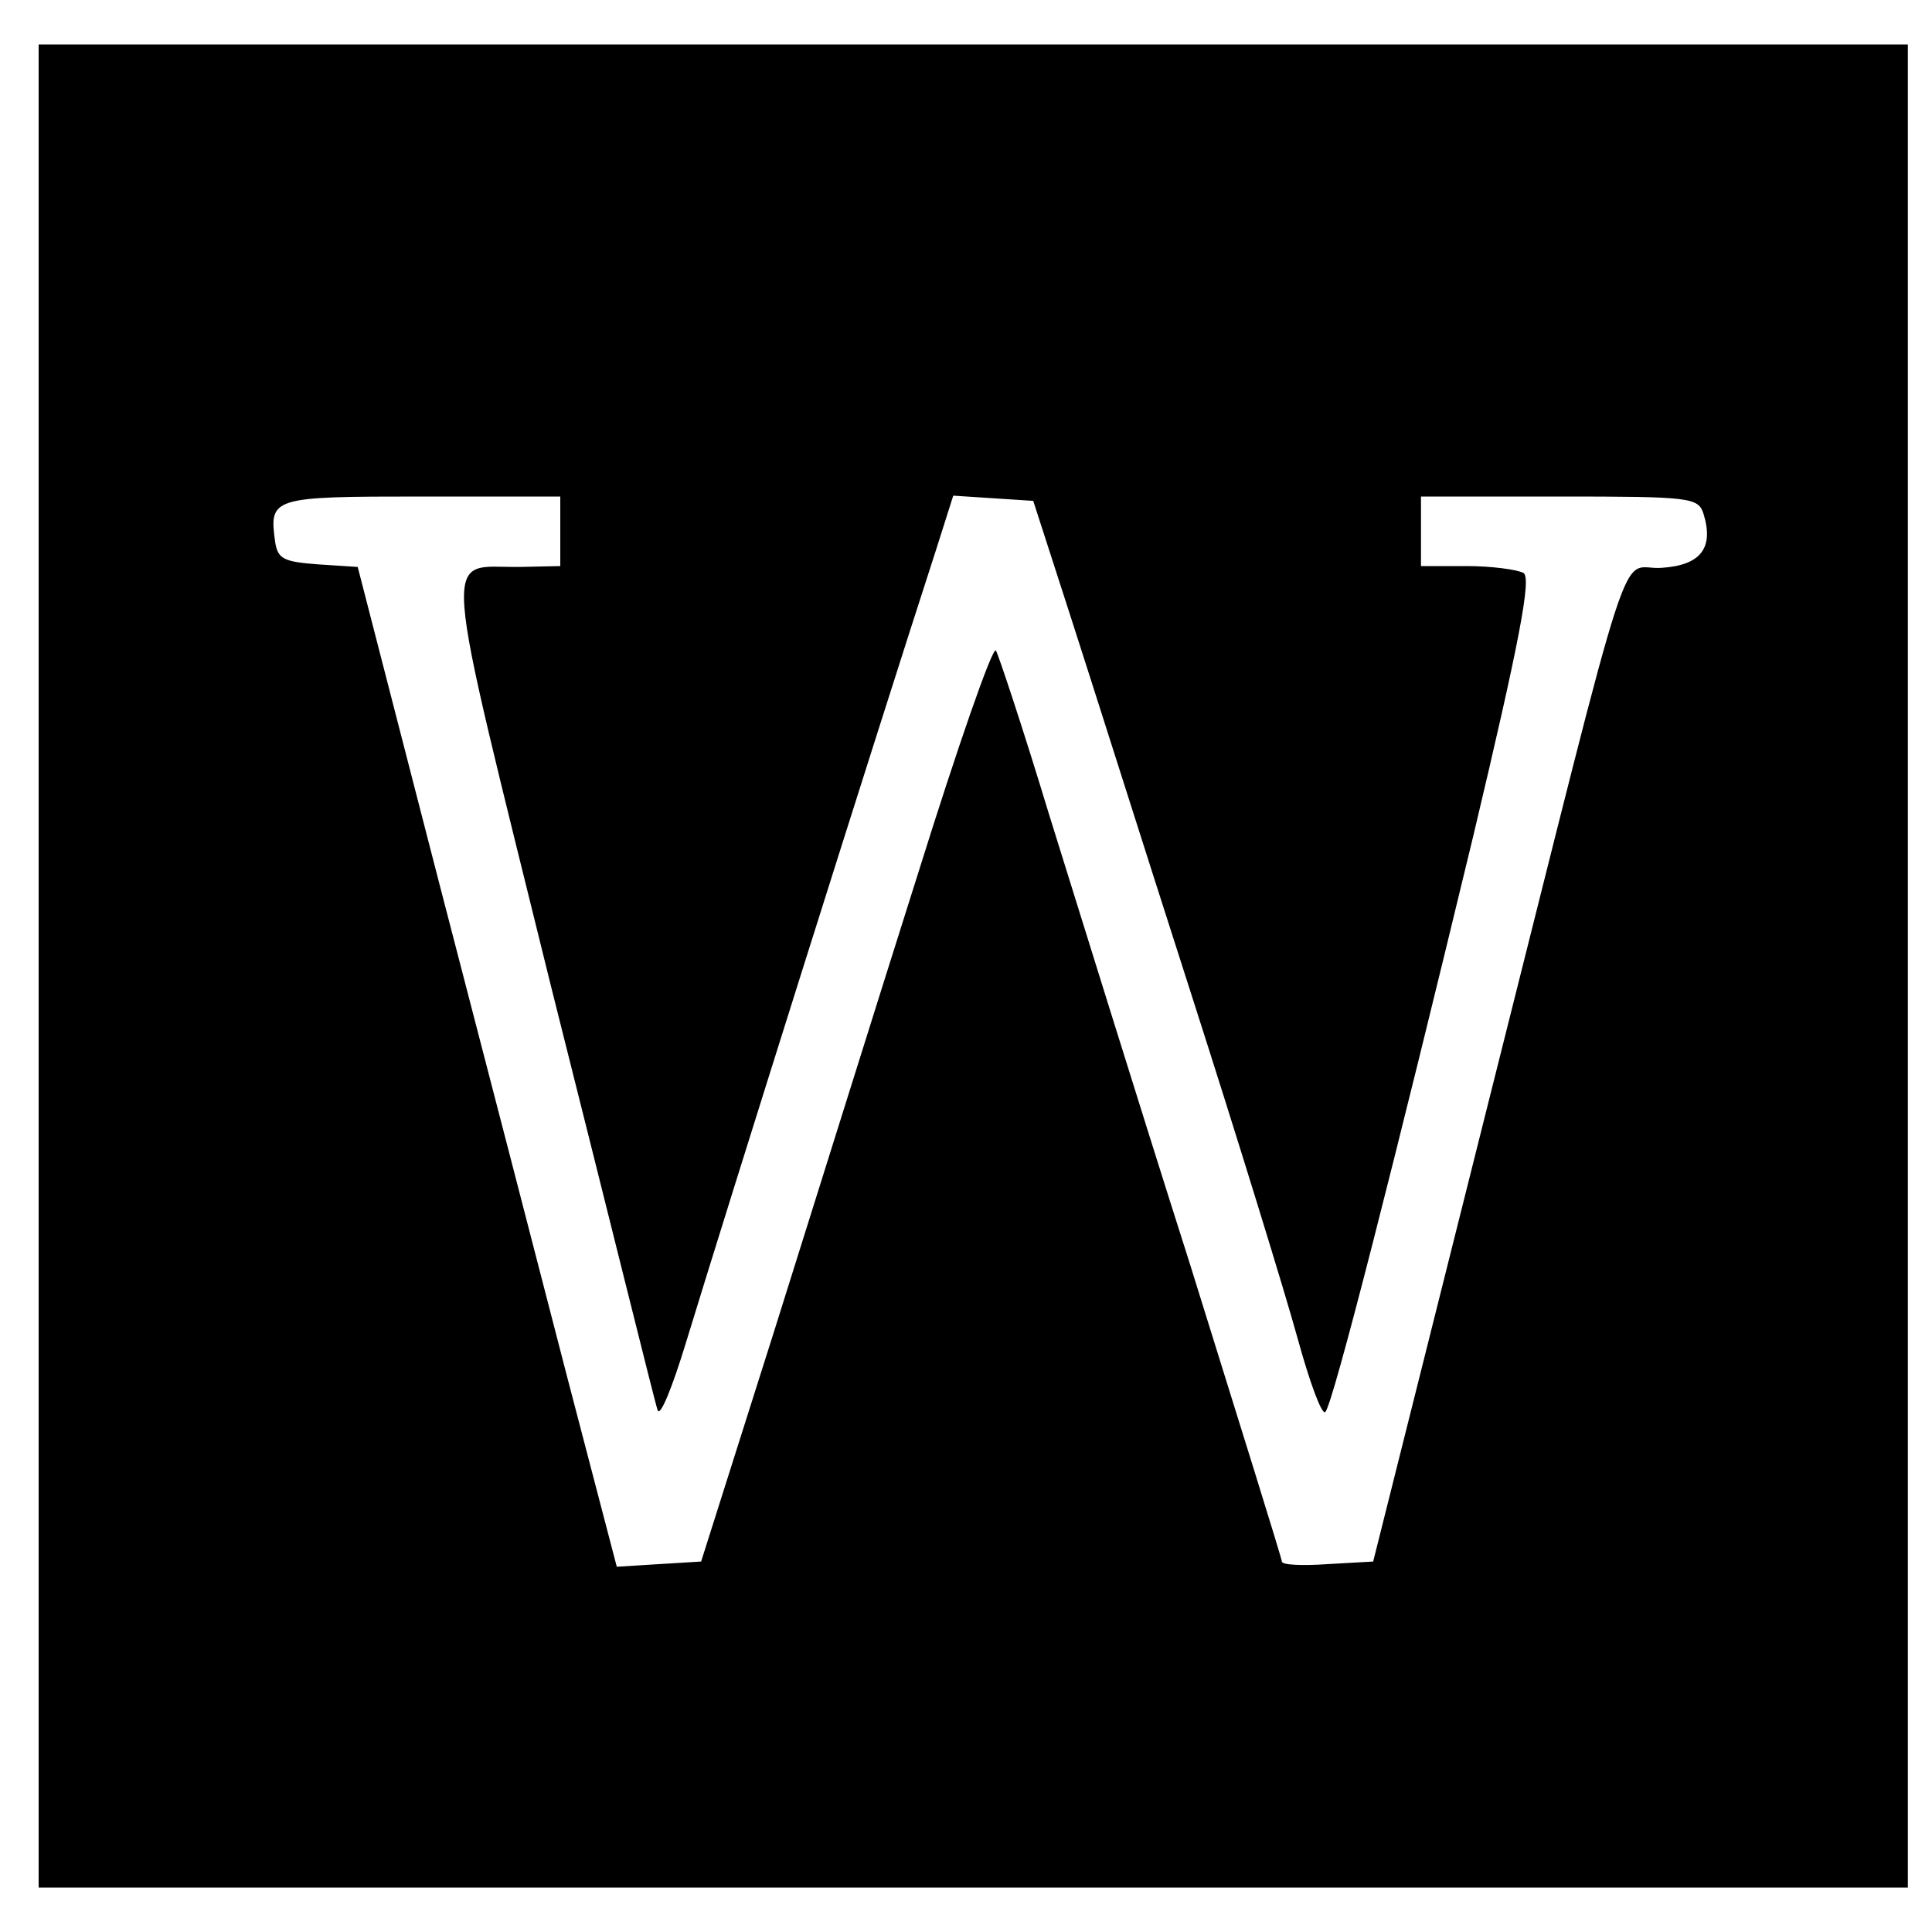
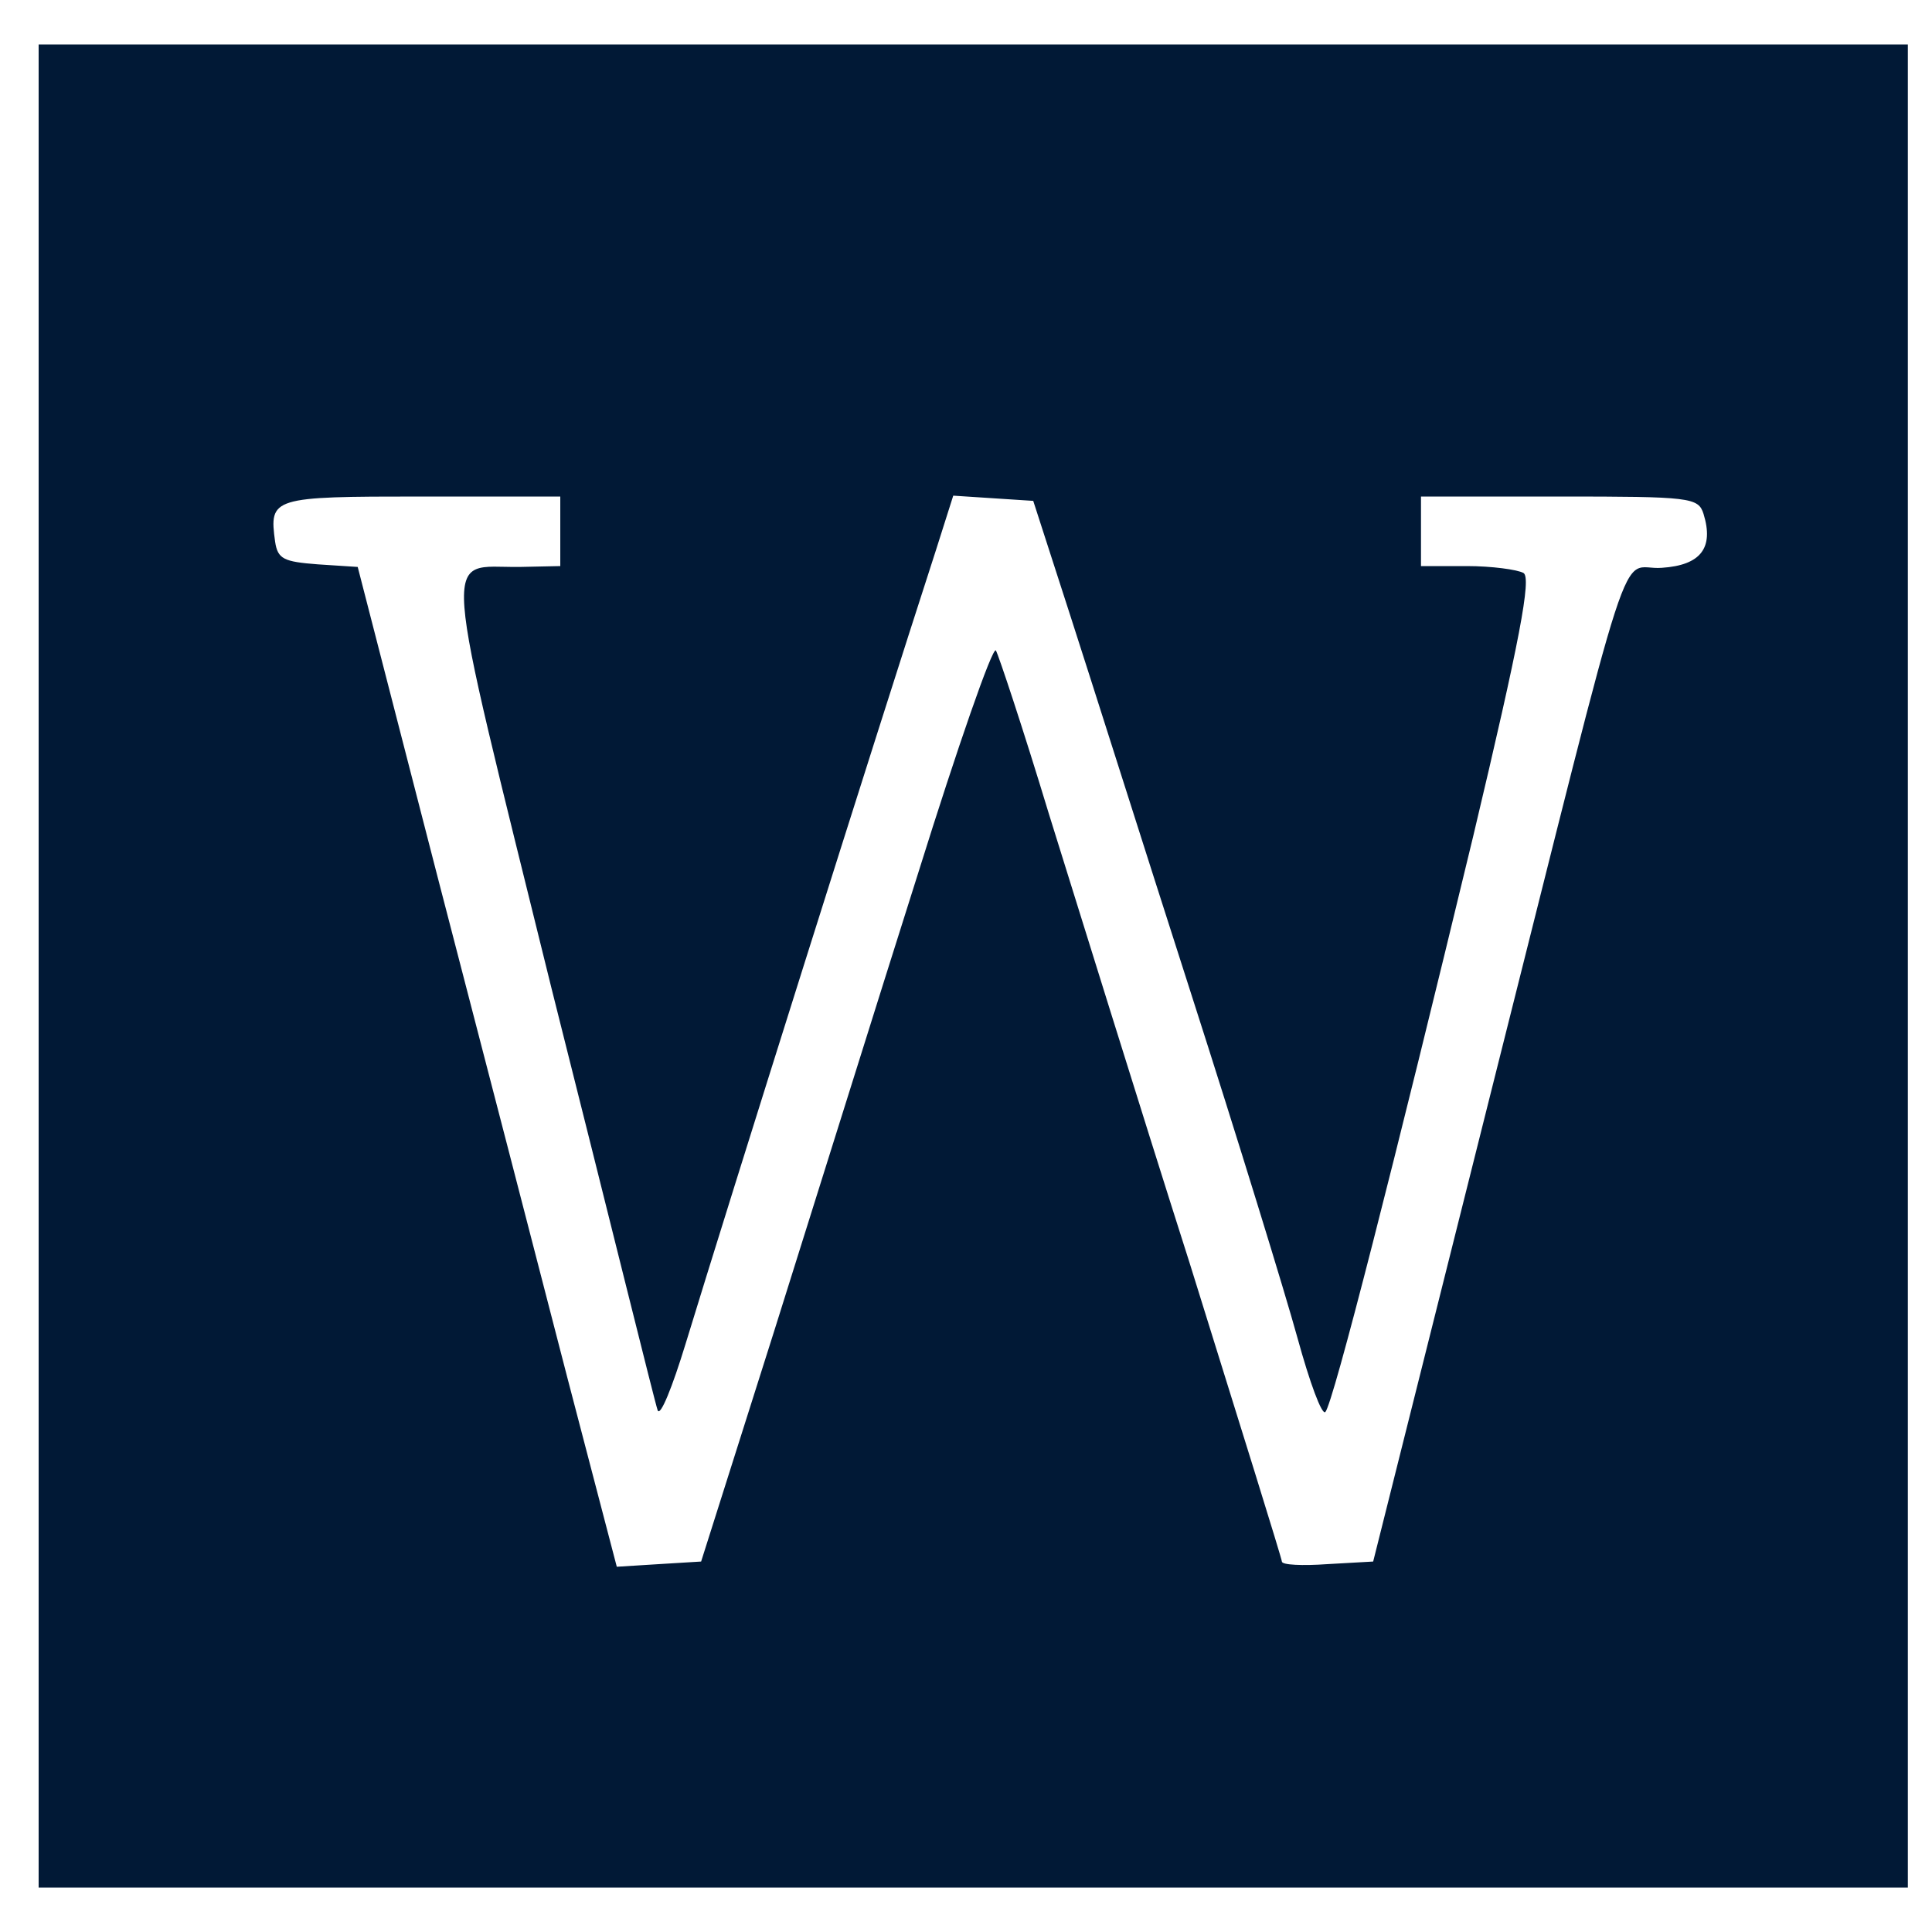
<svg xmlns="http://www.w3.org/2000/svg" version="1.0" width="100" height="100" viewBox="" preserveAspectRatio="xMidYMid meet">
-   <g transform="translate(2,50) scale(0.045,-0.045)" fill="#000000" stroke="none">
+   <g transform="translate(2,50) scale(0.045,-0.045)" fill="#011936" stroke="none">
    <path d="M0 0 l0 -1060 1075 0 1075 0 0 1060 0 1060 -1075 0 -1075 0 0 -1060z m600 500 l0 -40 -47 -1 c-89 -1 -92 38 37 -485 65 -258 119 -477 122 -485 3 -8 17 27 32 76 51 167 217 694 288 913 l20 63 46 -3 46 -3 42 -130 c23 -71 85 -267 139 -435 54 -168 109 -347 123 -398 14 -51 28 -89 32 -85 9 10 80 289 170 662 54 227 67 297 58 303 -7 4 -37 8 -65 8 l-53 0 0 40 0 40 159 0 c151 0 160 -1 166 -20 12 -39 -3 -59 -48 -62 -51 -4 -27 70 -199 -613 l-133 -530 -53 -3 c-28 -2 -52 -1 -52 3 0 3 -48 157 -106 343 -59 185 -131 418 -162 517 -30 99 -58 183 -61 188 -4 4 -44 -111 -89 -255 -46 -145 -120 -382 -166 -528 l-84 -265 -49 -3 -48 -3 -57 218 c-31 120 -98 379 -149 575 l-92 357 -46 3 c-39 3 -46 6 -49 26 -7 51 -4 52 168 52 l160 0 0 -40z" />
  </g>
</svg>
